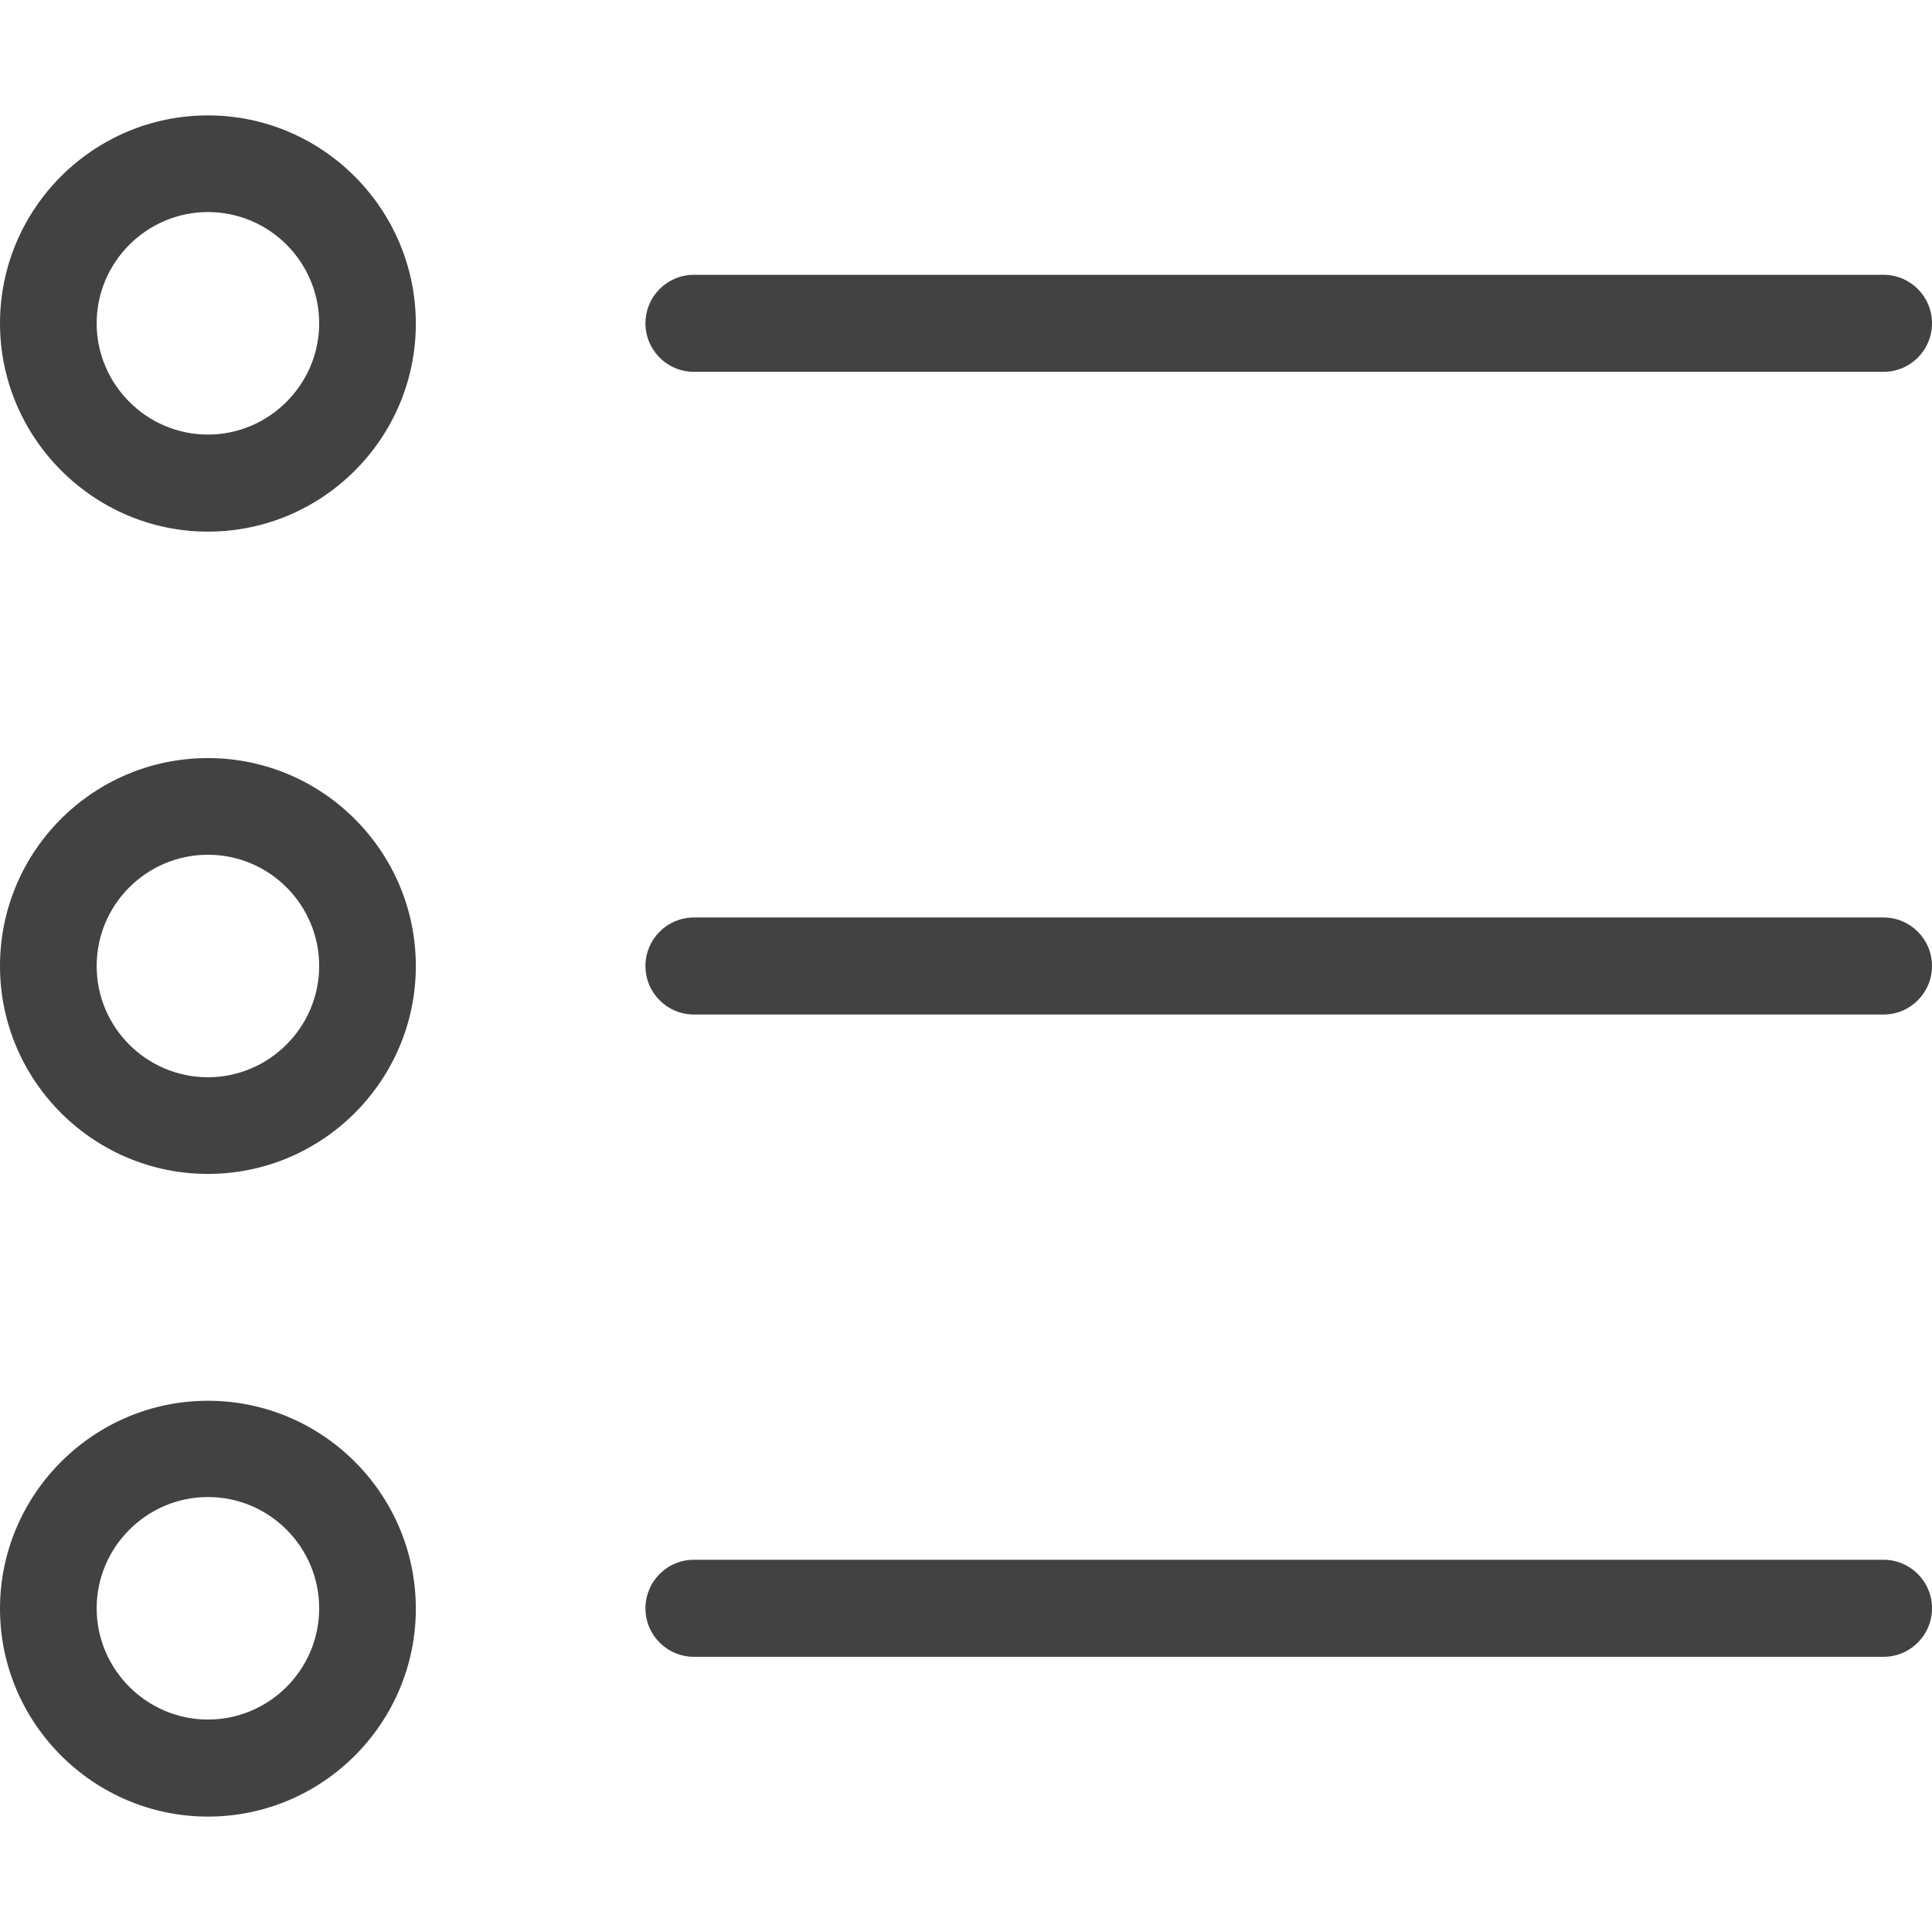
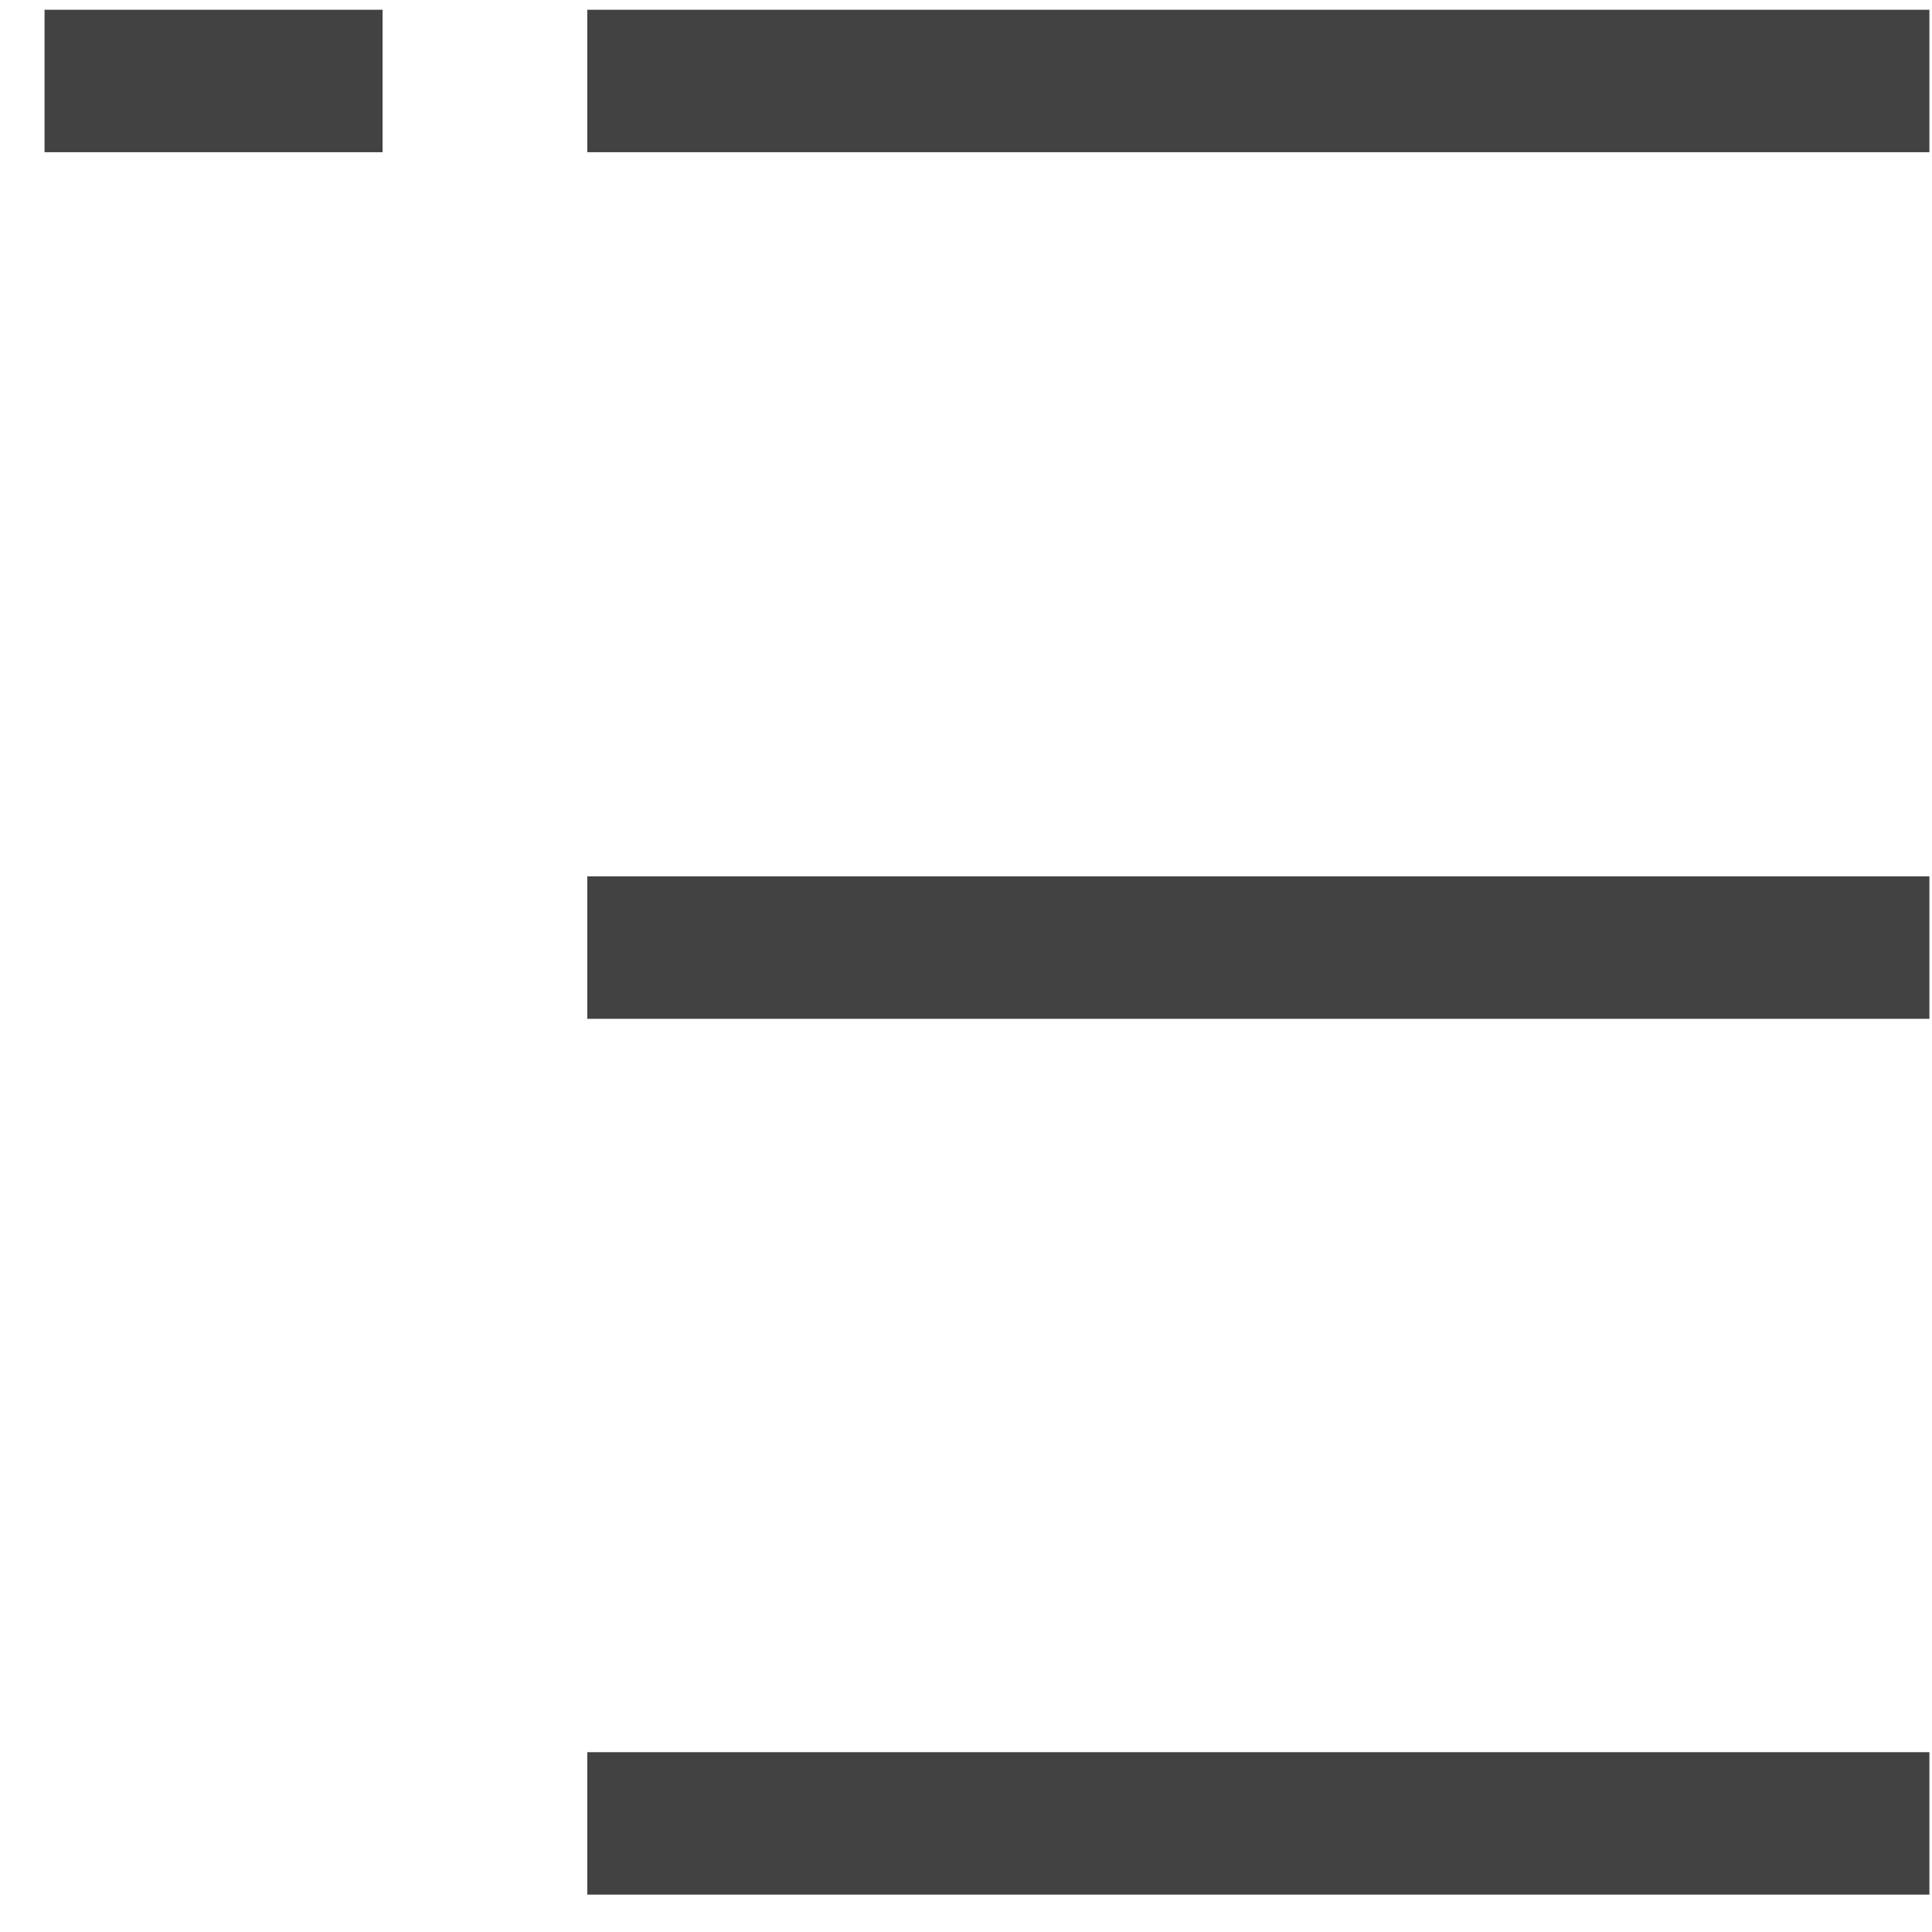
- <svg xmlns="http://www.w3.org/2000/svg" version="1.1" id="Capa_1" x="0px" y="0px" viewBox="0 0 489.7 489.7" style="enable-background:new 0 0 489.7 489.7;" xml:space="preserve">
-   <g>
-     <g fill="#424242">
-       <path d="M52.7,134.75c29.1,0,52.7-23.7,52.7-52.7s-23.6-52.8-52.7-52.8S0,52.95,0,81.95S23.7,134.75,52.7,134.75z M52.7,53.75    c15.6,0,28.2,12.7,28.2,28.2s-12.7,28.2-28.2,28.2s-28.2-12.7-28.2-28.2S37.2,53.75,52.7,53.75z" />
-       <path d="M52.7,297.55c29.1,0,52.7-23.7,52.7-52.7s-23.6-52.7-52.7-52.7S0,215.75,0,244.85S23.7,297.55,52.7,297.55z M52.7,216.65    c15.6,0,28.2,12.7,28.2,28.2s-12.7,28.2-28.2,28.2s-28.2-12.6-28.2-28.2S37.2,216.65,52.7,216.65z" />
-       <path d="M52.7,460.45c29.1,0,52.7-23.7,52.7-52.7c0-29.1-23.7-52.7-52.7-52.7S0,378.75,0,407.75C0,436.75,23.7,460.45,52.7,460.45    z M52.7,379.45c15.6,0,28.2,12.7,28.2,28.2c0,15.6-12.7,28.2-28.2,28.2s-28.2-12.7-28.2-28.2C24.5,392.15,37.2,379.45,52.7,379.45    z" />
-       <path d="M175.9,94.25h301.5c6.8,0,12.3-5.5,12.3-12.3s-5.5-12.3-12.3-12.3H175.9c-6.8,0-12.3,5.5-12.3,12.3    S169.1,94.25,175.9,94.25z" />
-       <path d="M175.9,257.15h301.5c6.8,0,12.3-5.5,12.3-12.3s-5.5-12.3-12.3-12.3H175.9c-6.8,0-12.3,5.5-12.3,12.3    S169.1,257.15,175.9,257.15z" />
-       <path d="M175.9,419.95h301.5c6.8,0,12.3-5.5,12.3-12.3s-5.5-12.3-12.3-12.3H175.9c-6.8,0-12.3,5.5-12.3,12.3    S169.1,419.95,175.9,419.95z" />
+ <svg xmlns="http://www.w3.org/2000/svg" width="41px" height="41px" viewBox="0 0 41 41" version="1.1">
+   <defs />
+   <g id="Page-1" stroke="none" stroke-width="1" fill="none" fill-rule="evenodd">
+     <g id="tree" fill="#424242">
+       <rect id="Rectangle-path" x="12.463" y="0.207" width="28.482" height="3.023" />
+       <rect id="Rectangle-path" x="12.463" y="18.598" width="28.482" height="3.023" />
+       <rect id="Rectangle-path" x="12.463" y="37.184" width="28.482" height="3.023" />
+       <rect id="Rectangle-path" x="0.945" y="0.207" width="7.174" height="3.023" />
    </g>
  </g>
-   <g>
- </g>
-   <g>
- </g>
-   <g>
- </g>
-   <g>
- </g>
-   <g>
- </g>
-   <g>
- </g>
-   <g>
- </g>
-   <g>
- </g>
-   <g>
- </g>
-   <g>
- </g>
-   <g>
- </g>
-   <g>
- </g>
-   <g>
- </g>
-   <g>
- </g>
-   <g>
- </g>
</svg>
